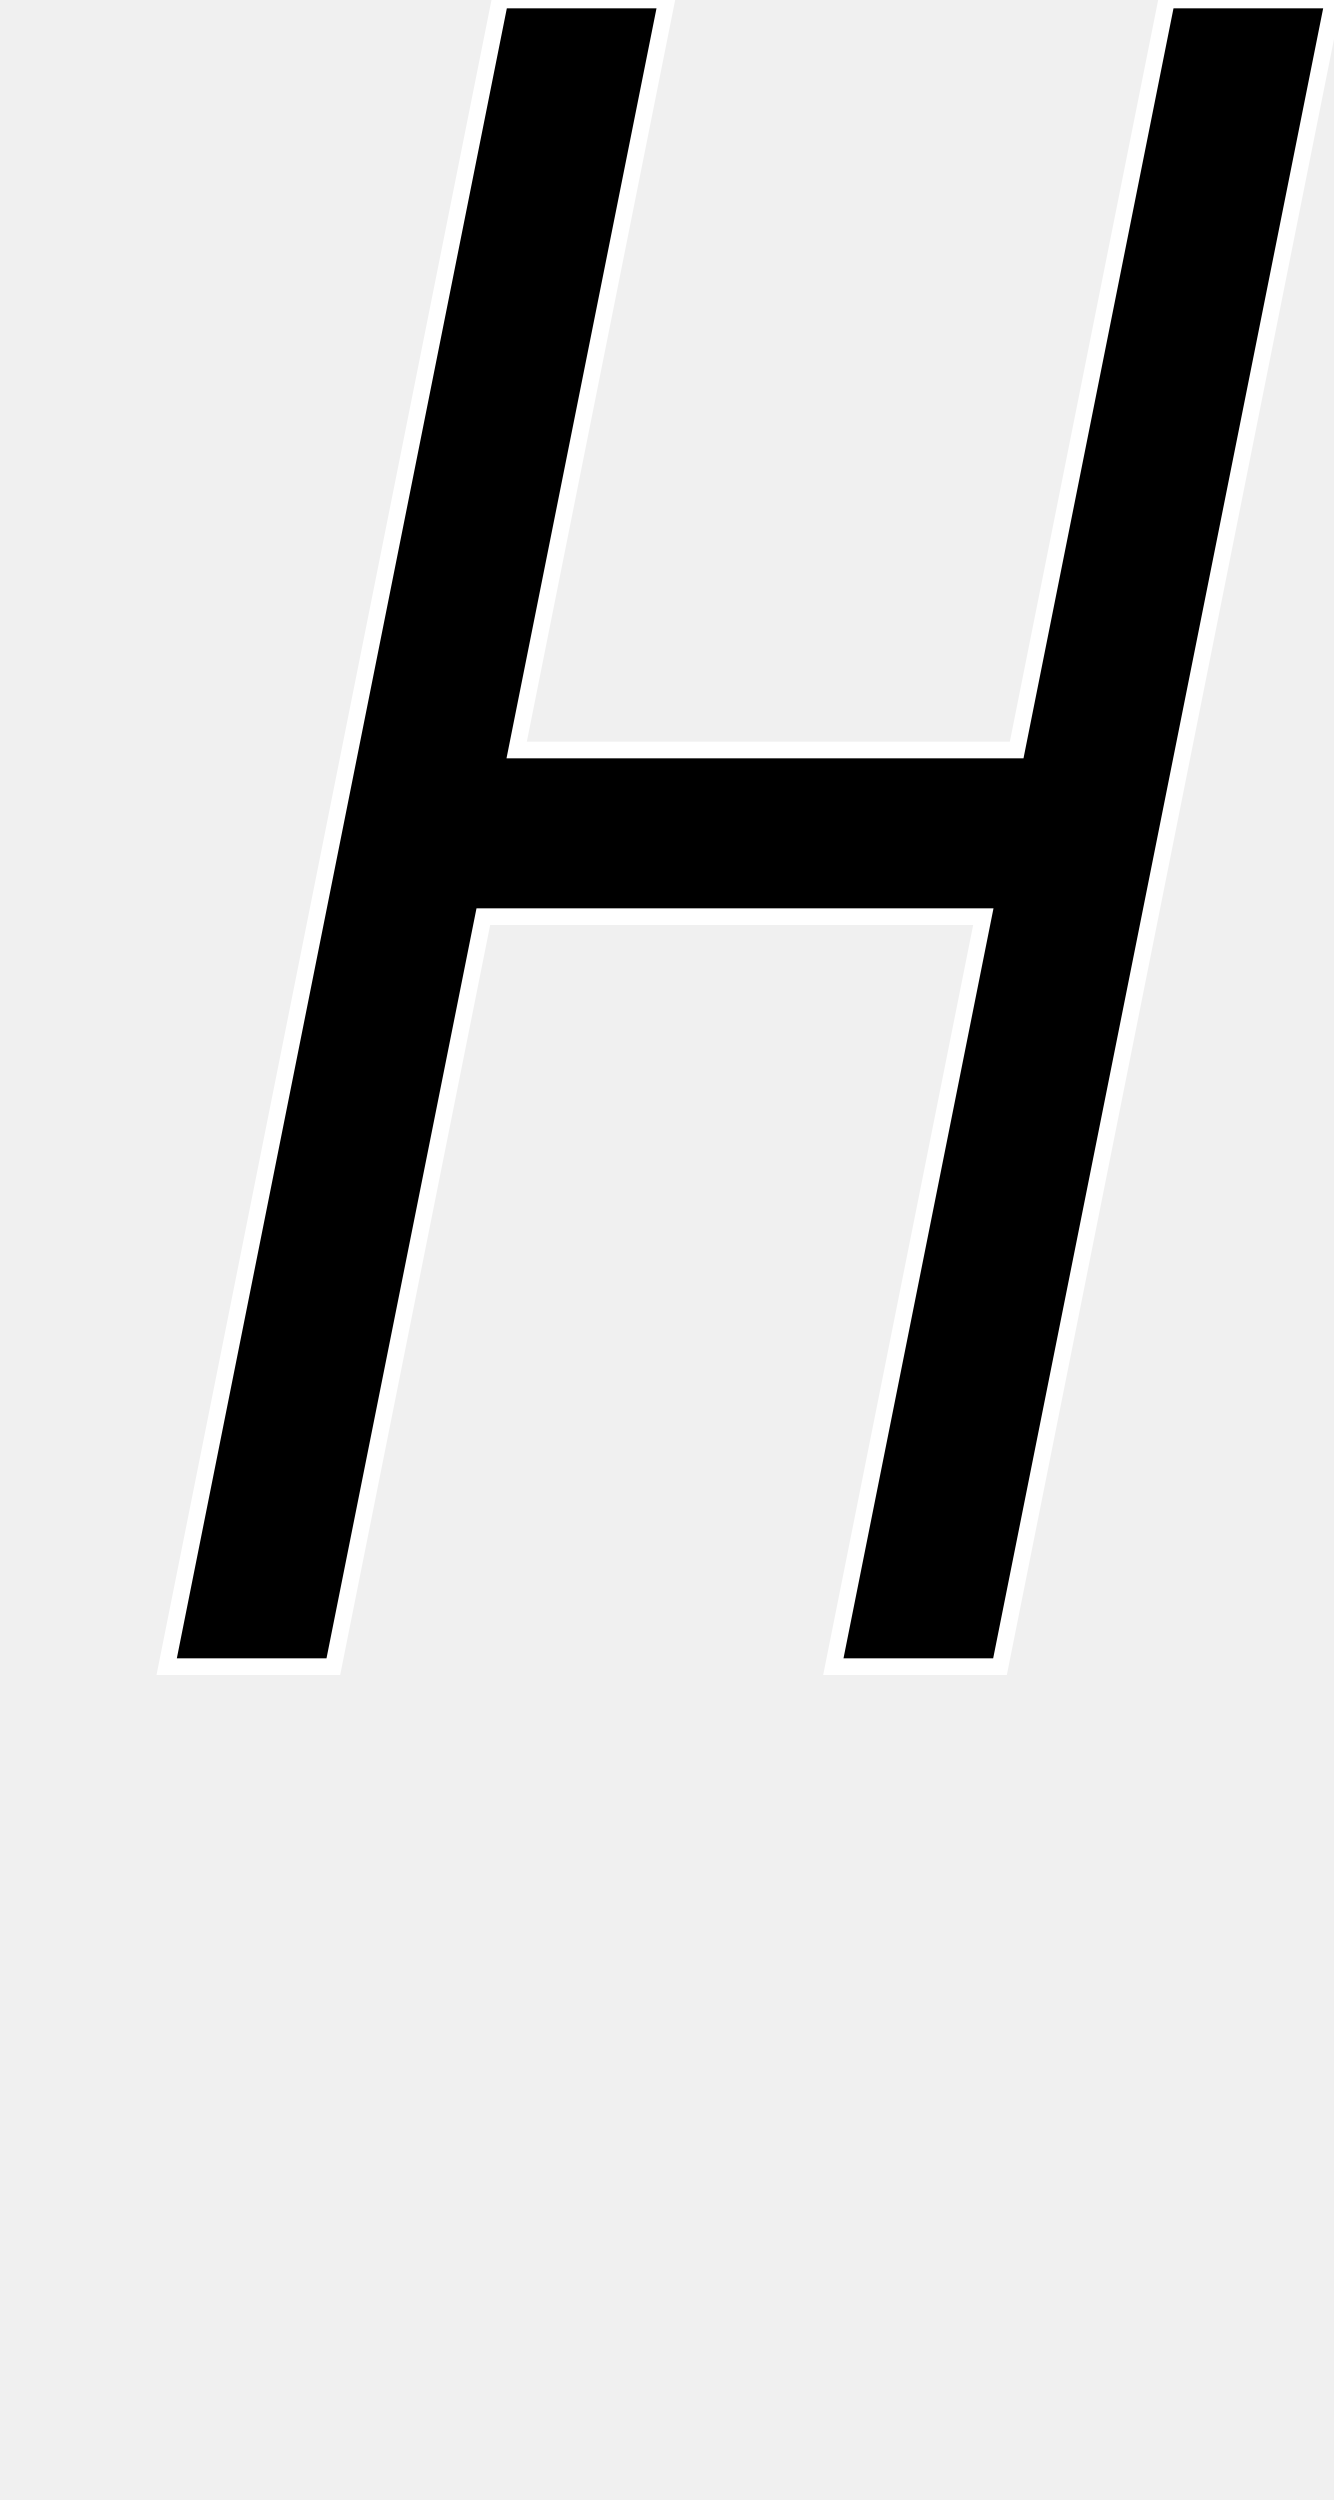
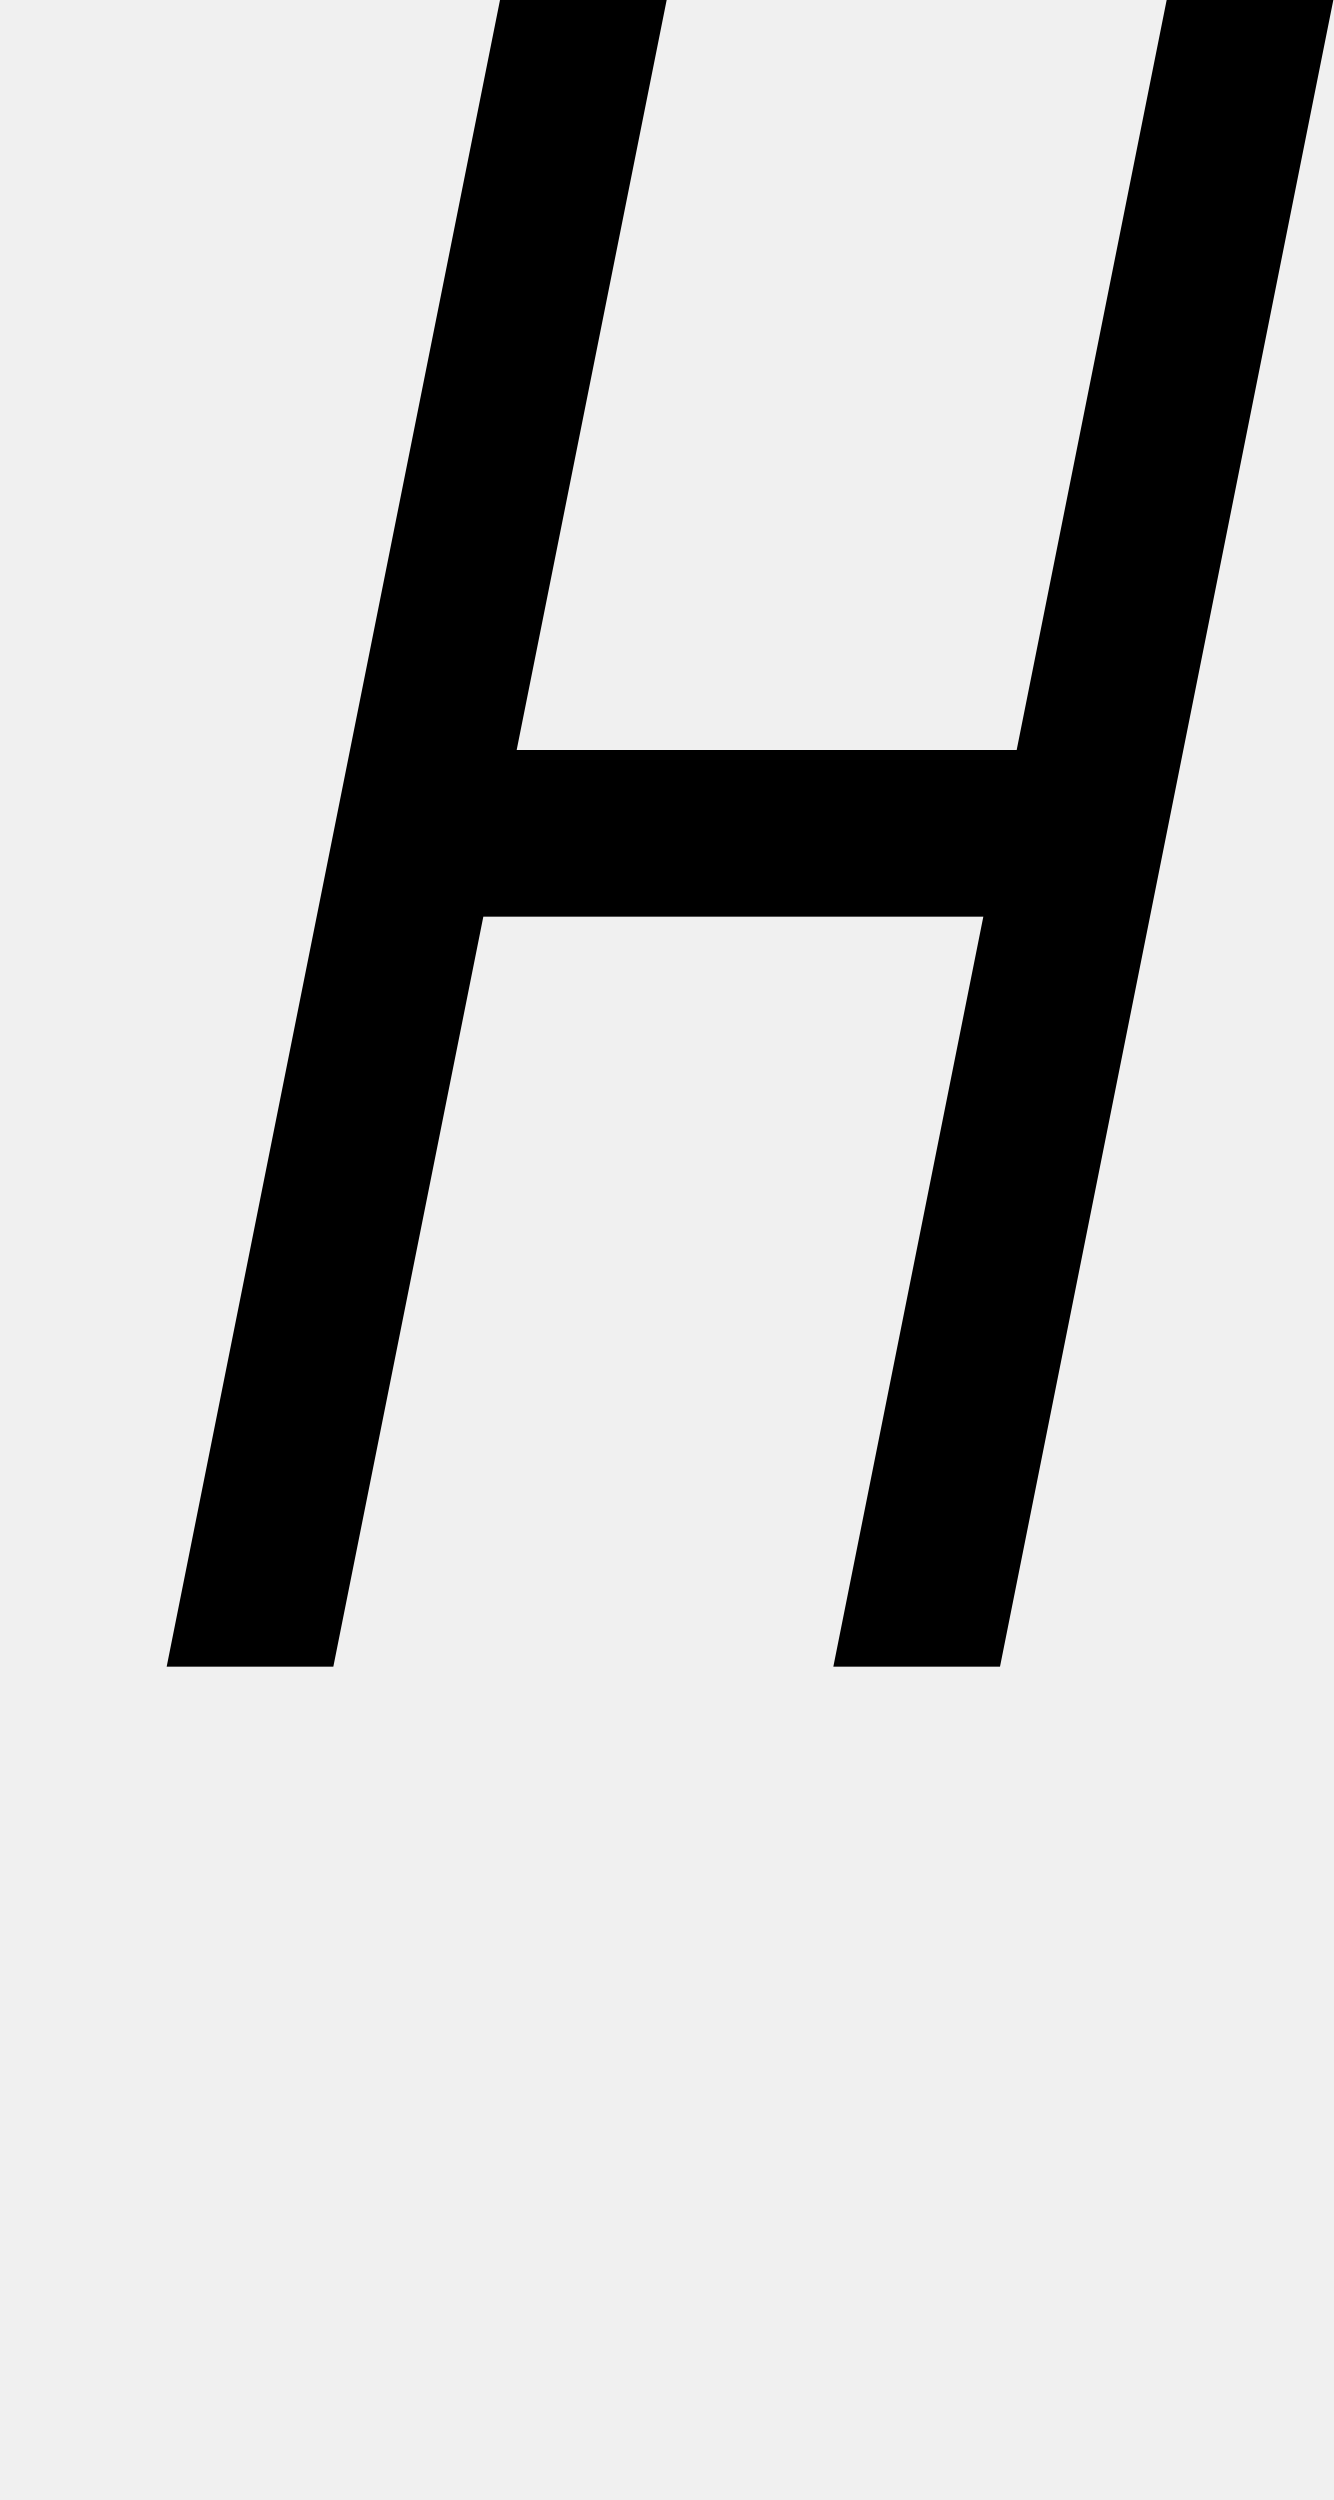
<svg xmlns="http://www.w3.org/2000/svg" viewBox="0 0 80 150" version="1.1">
-   <path d="   M 0,0   m 30,0   l -20,100   h 10   l 9,-45   h 30   l -9,45   h 10   l 20,-100   h-10   l -9,45   h -30   l 9,-45   z   " fill="#000000" stroke="#ffffff" fill-rule="evenodd" stroke-width="1" />
+   <path d="   M 0,0   m 30,0   l -20,100   h 10   l 9,-45   h 30   l -9,45   h 10   l 20,-100   h-10   l -9,45   h -30   l 9,-45   z   " fill="#000000" stroke="none" fill-rule="evenodd" />
</svg>
